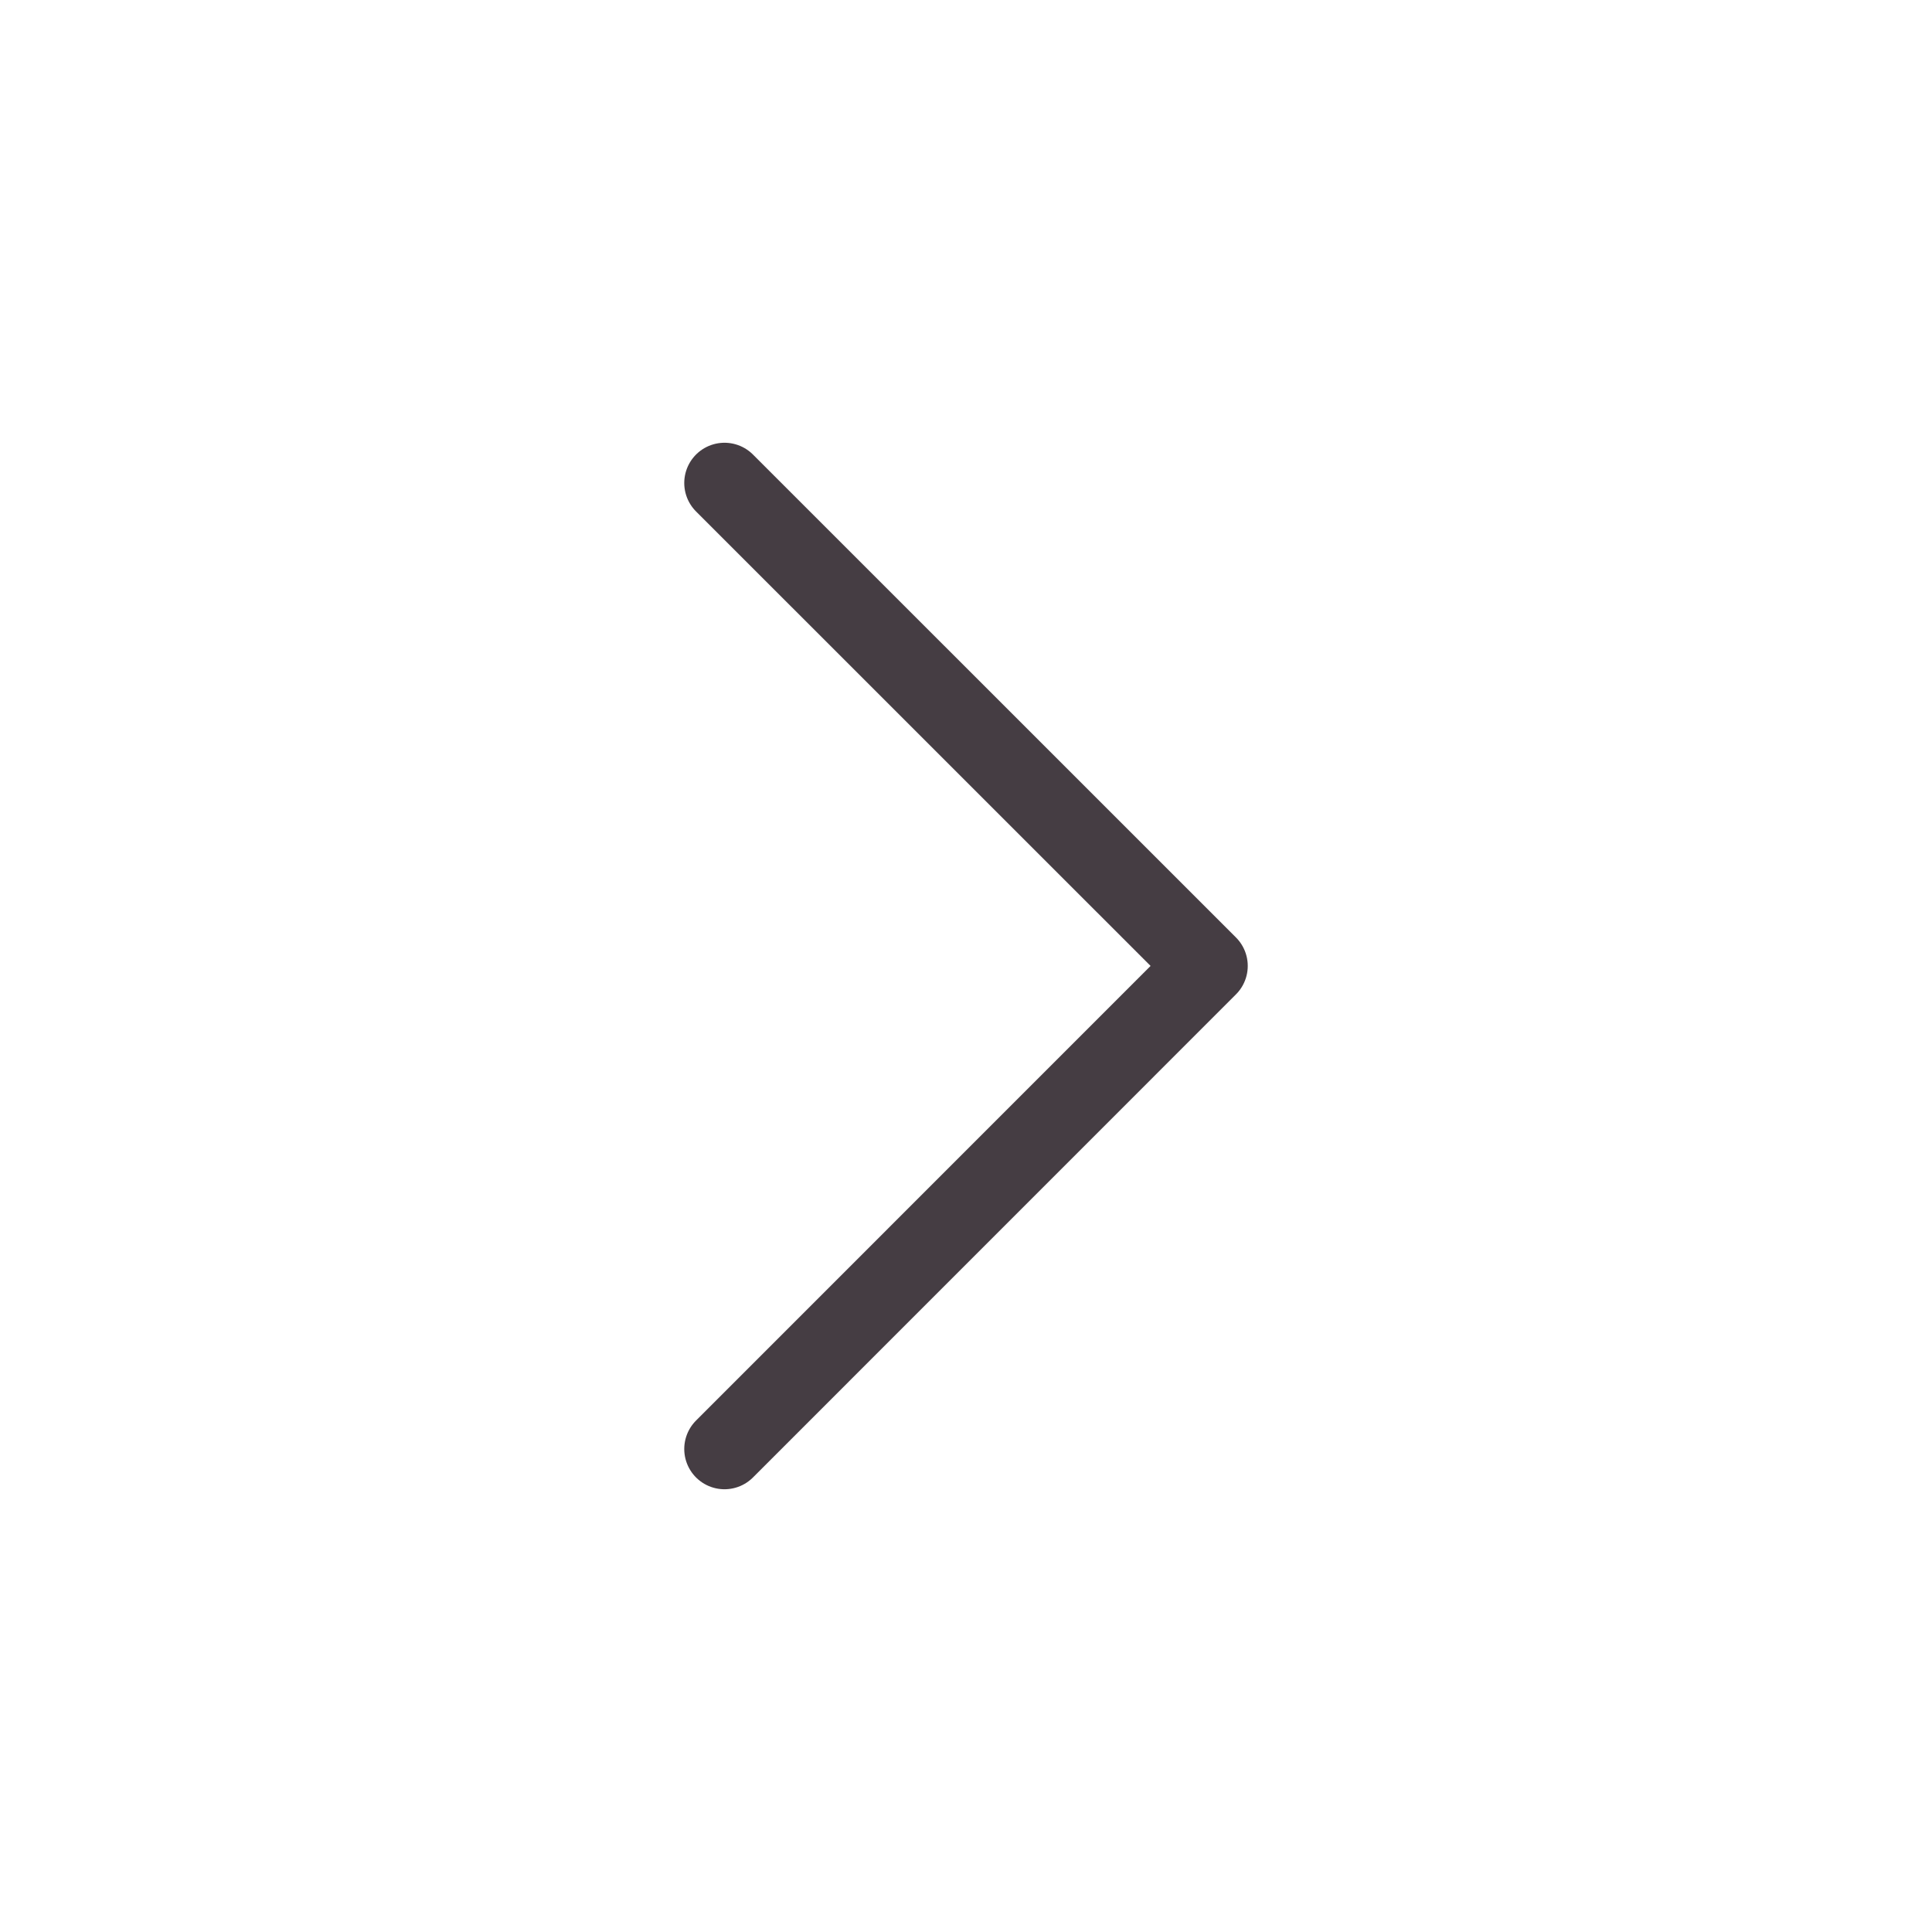
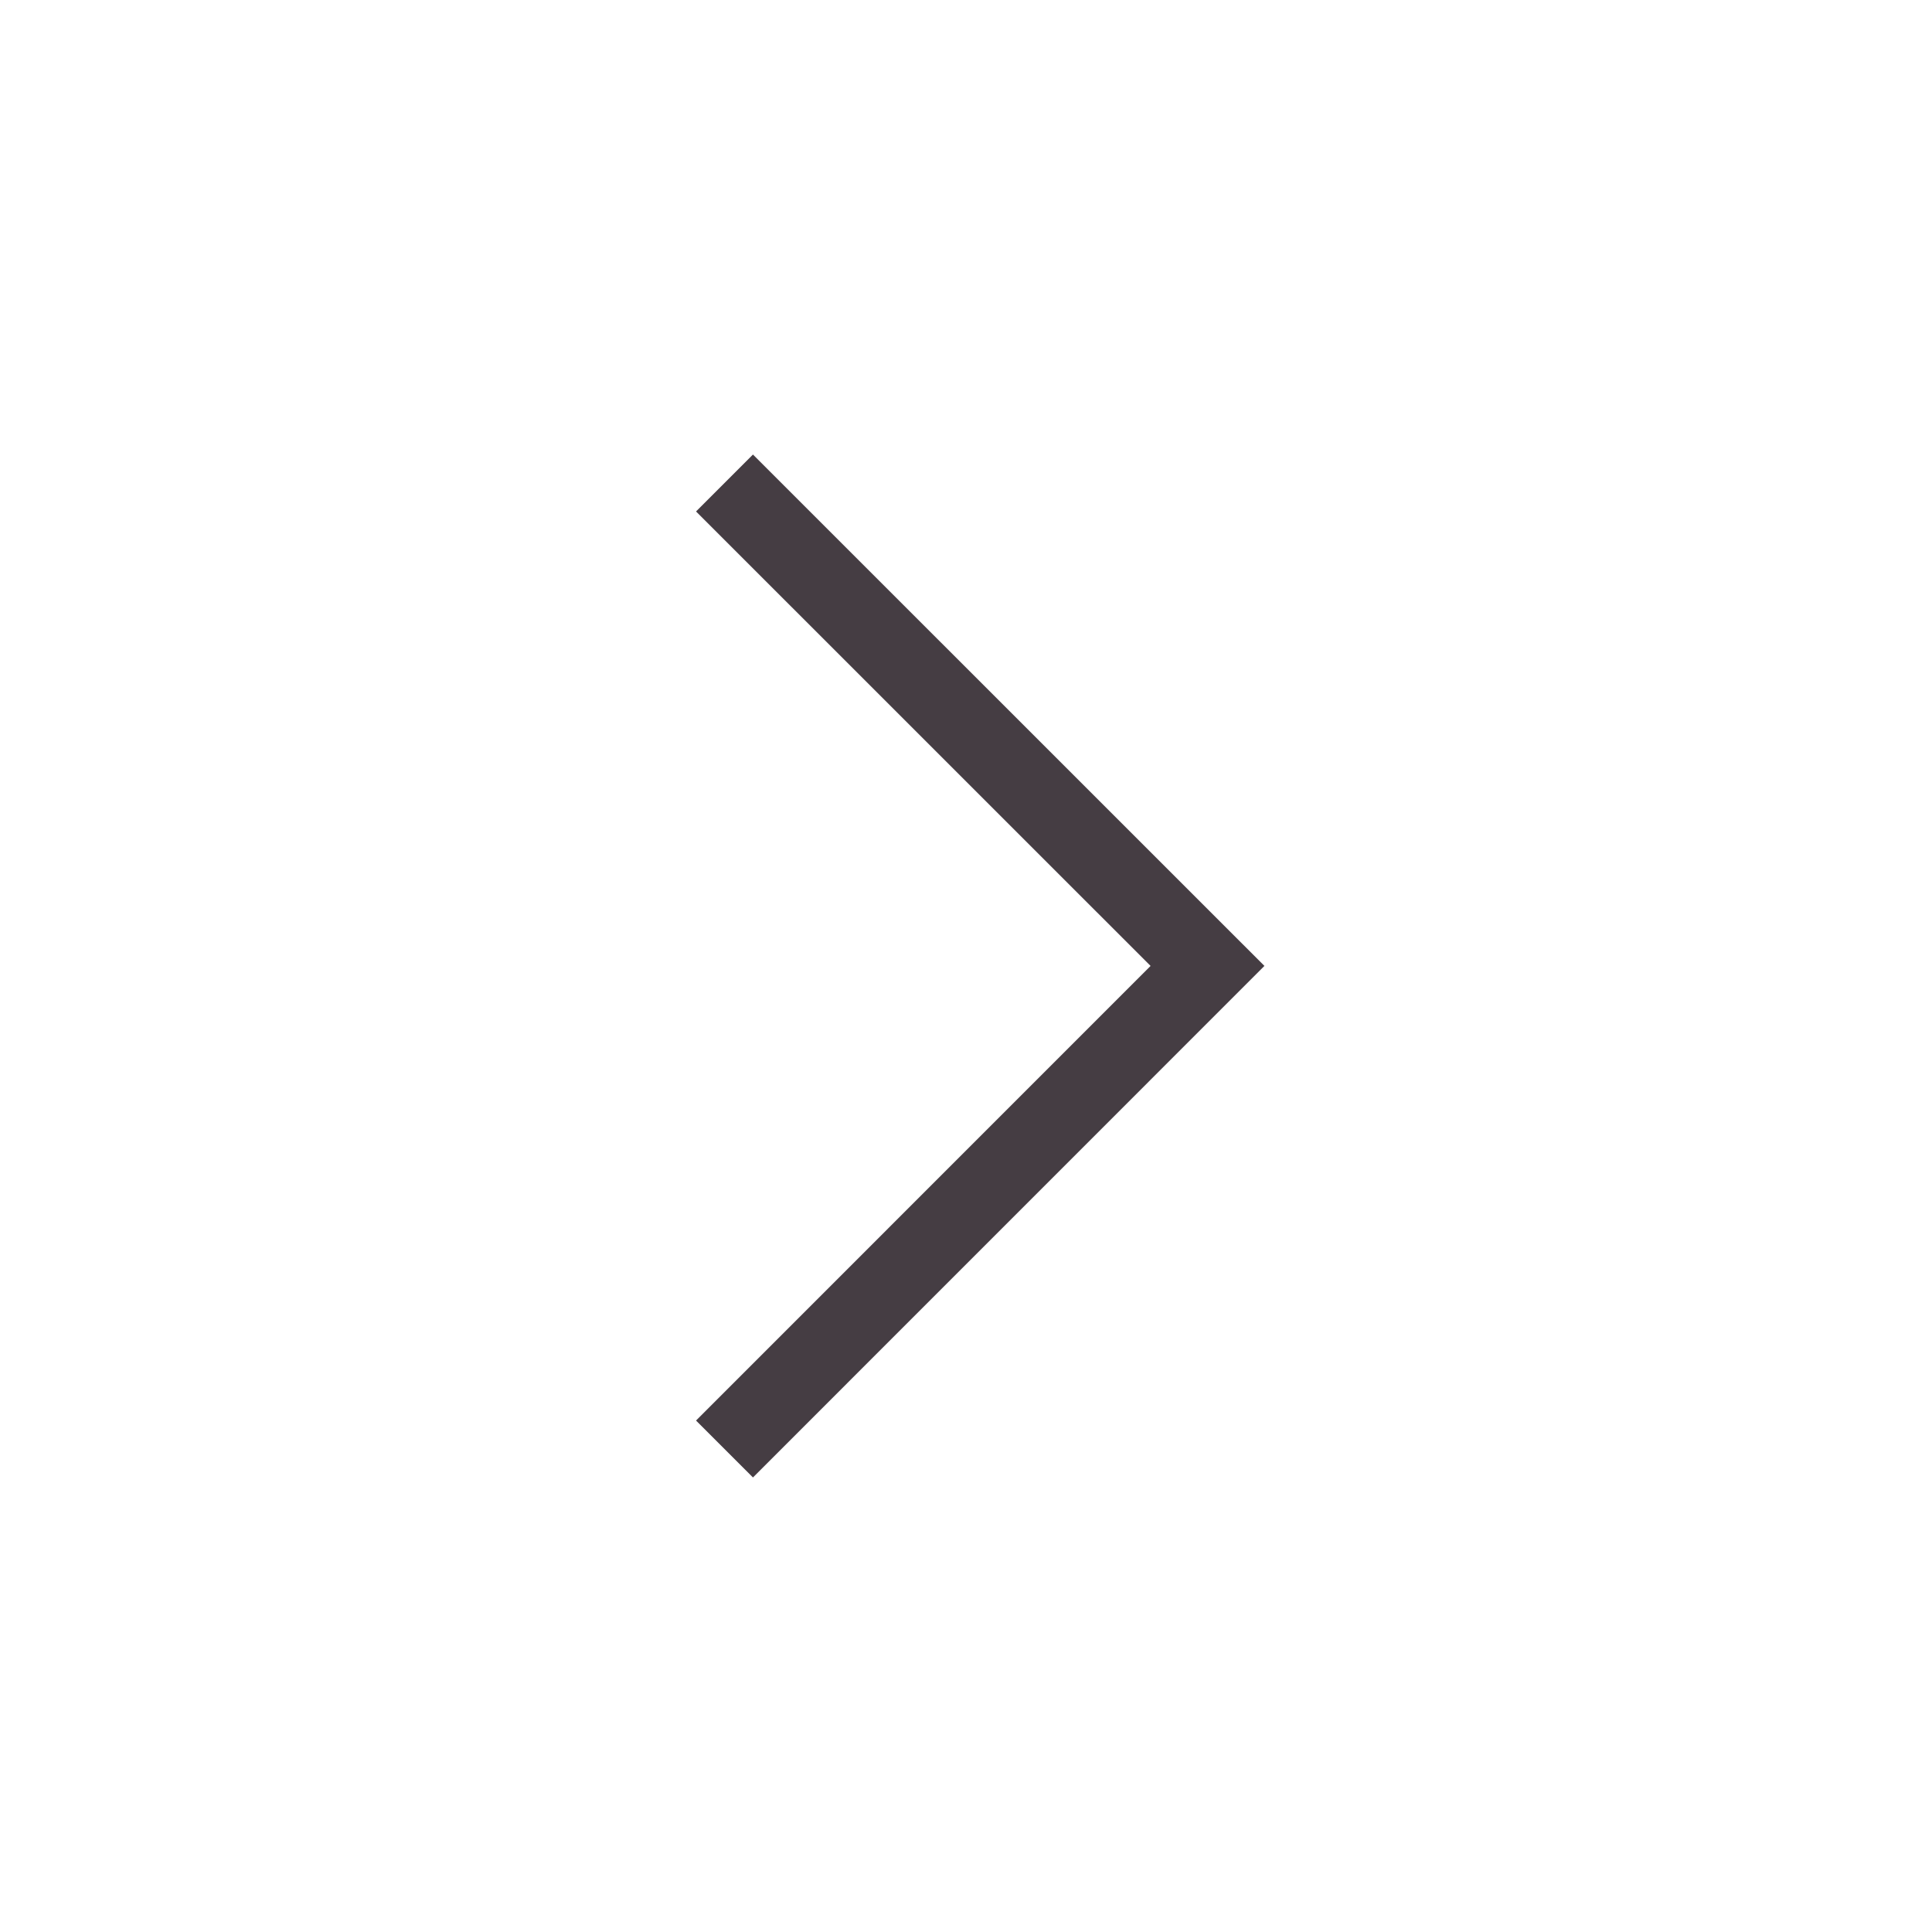
<svg xmlns="http://www.w3.org/2000/svg" width="24" height="24" viewBox="0 0 24 24" fill="none">
-   <path d="M9 18L15 11.999L9 6" stroke="#453D43" stroke-linecap="round" stroke-linejoin="round" />
+   <path d="M9 18L15 11.999L9 6" stroke="#453D43" strokeLinecap="round" strokeLinejoin="round" />
</svg>
